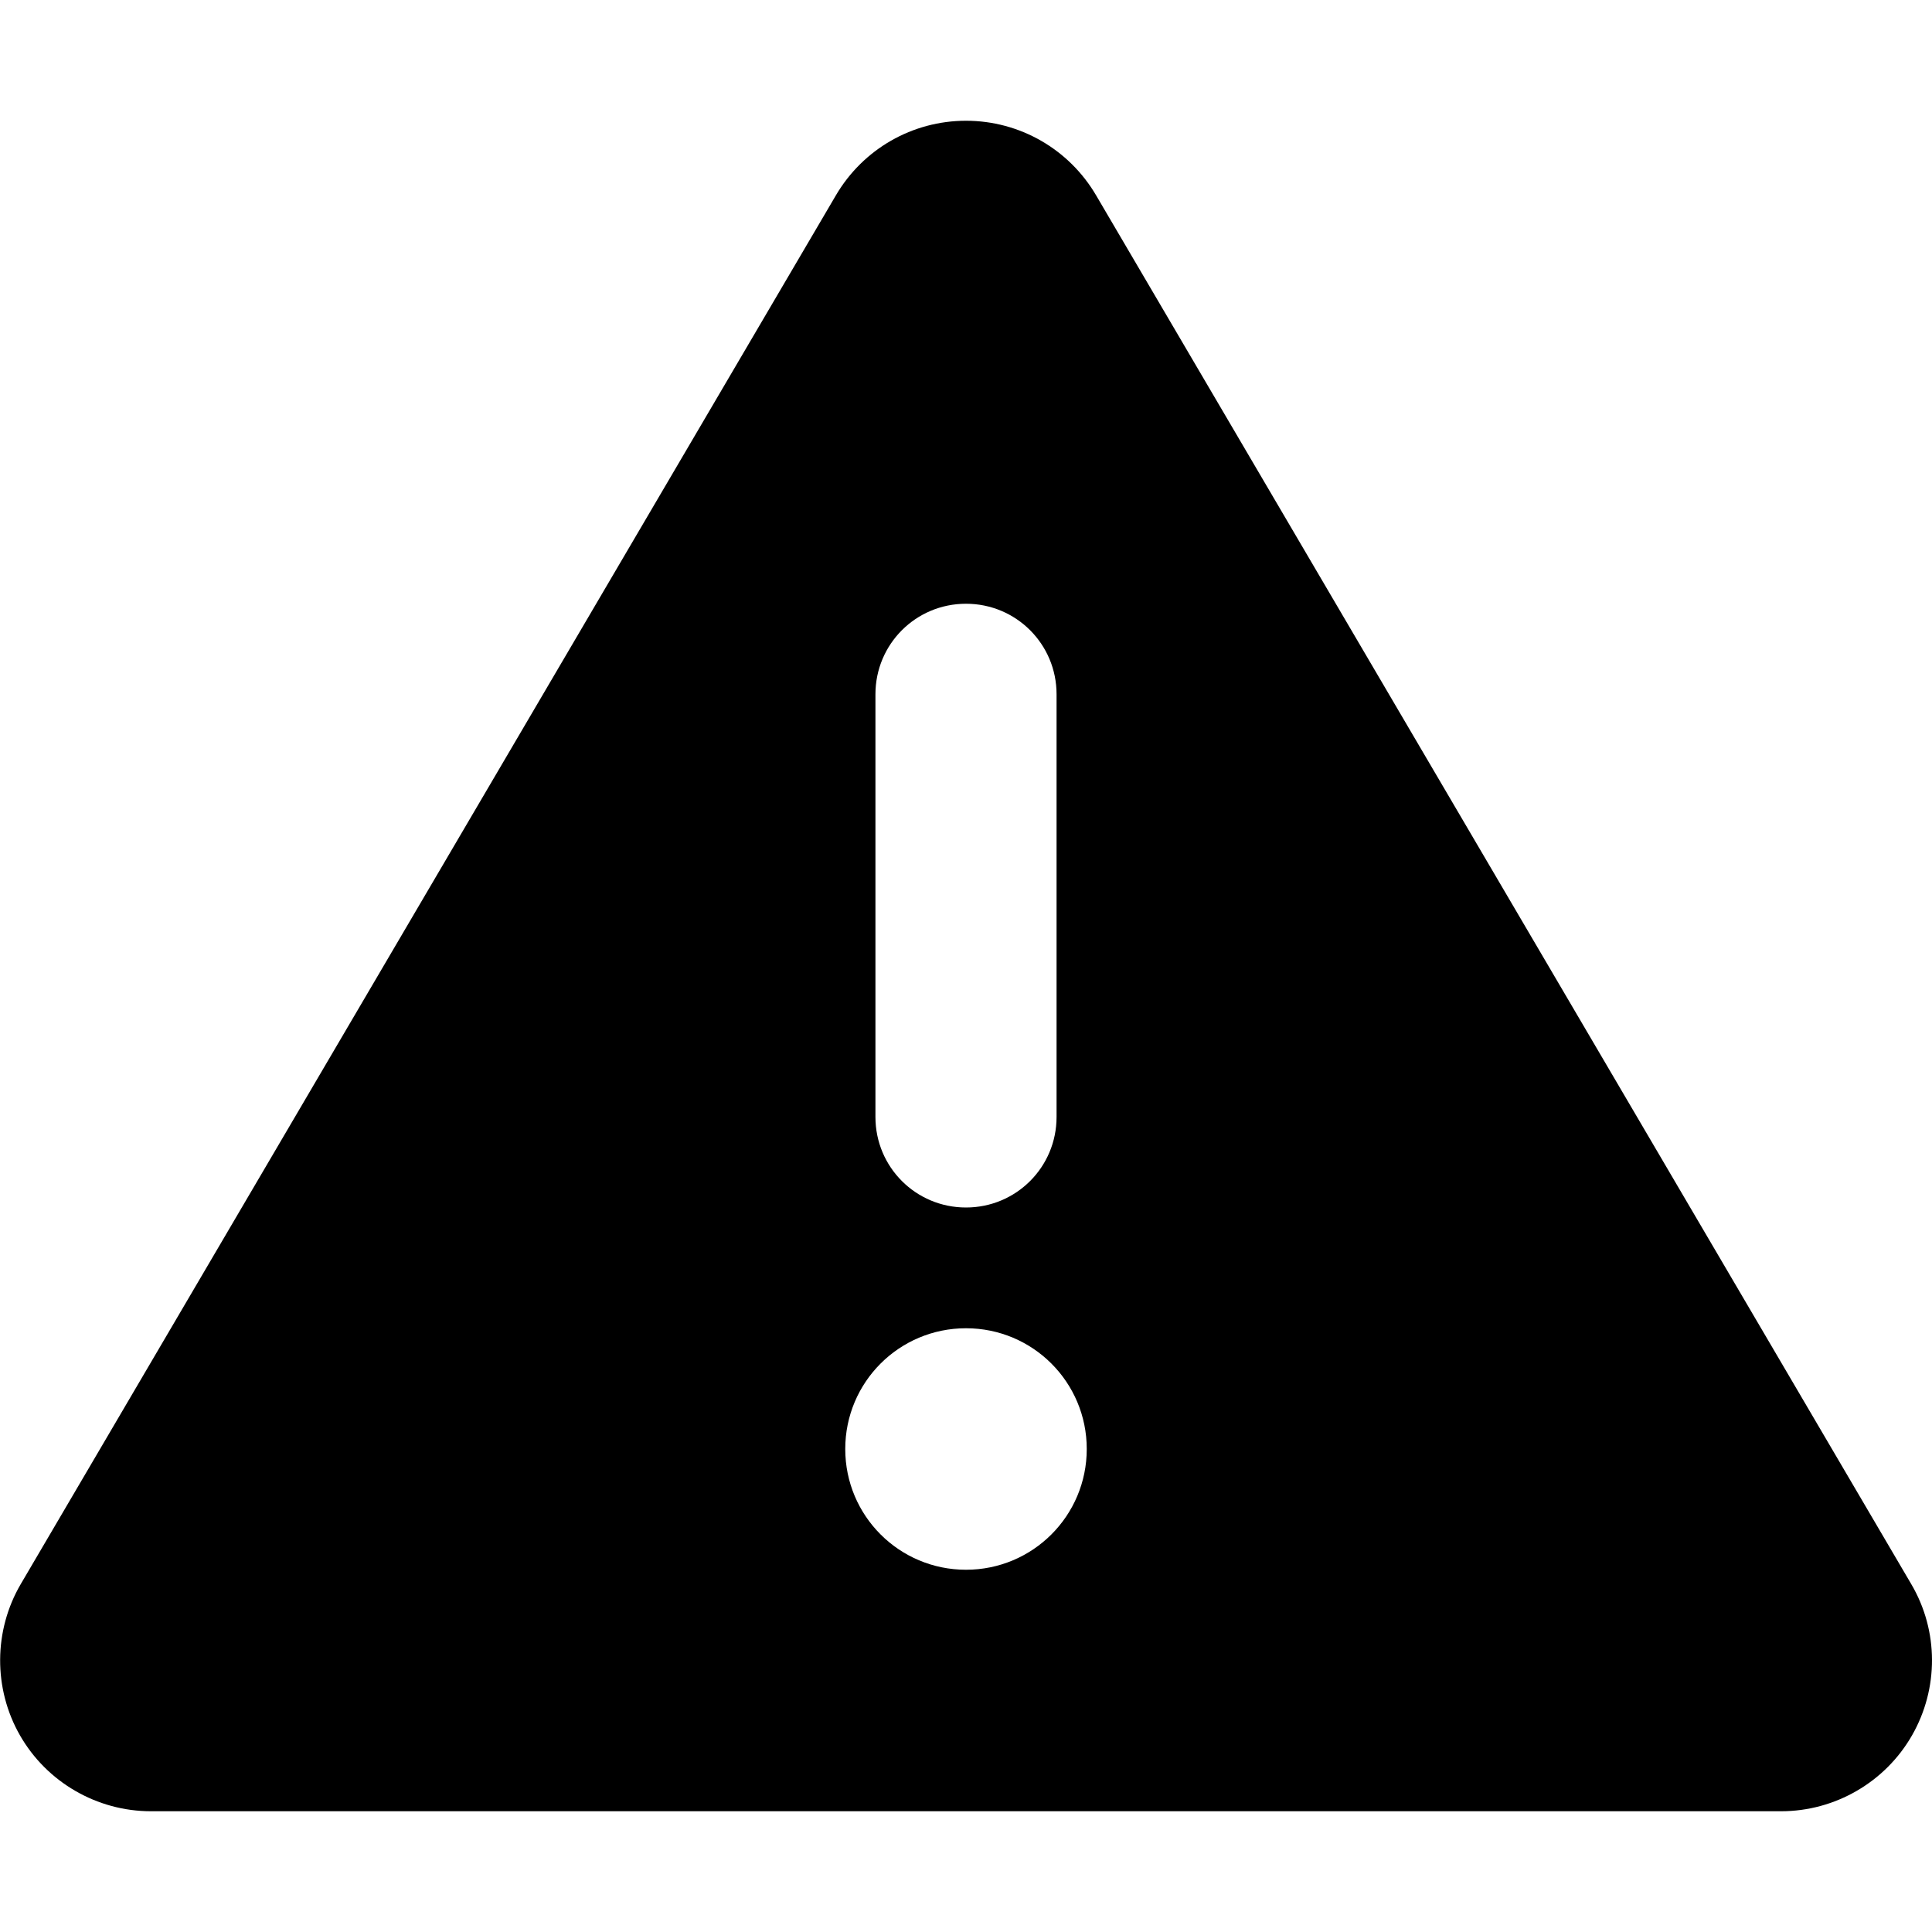
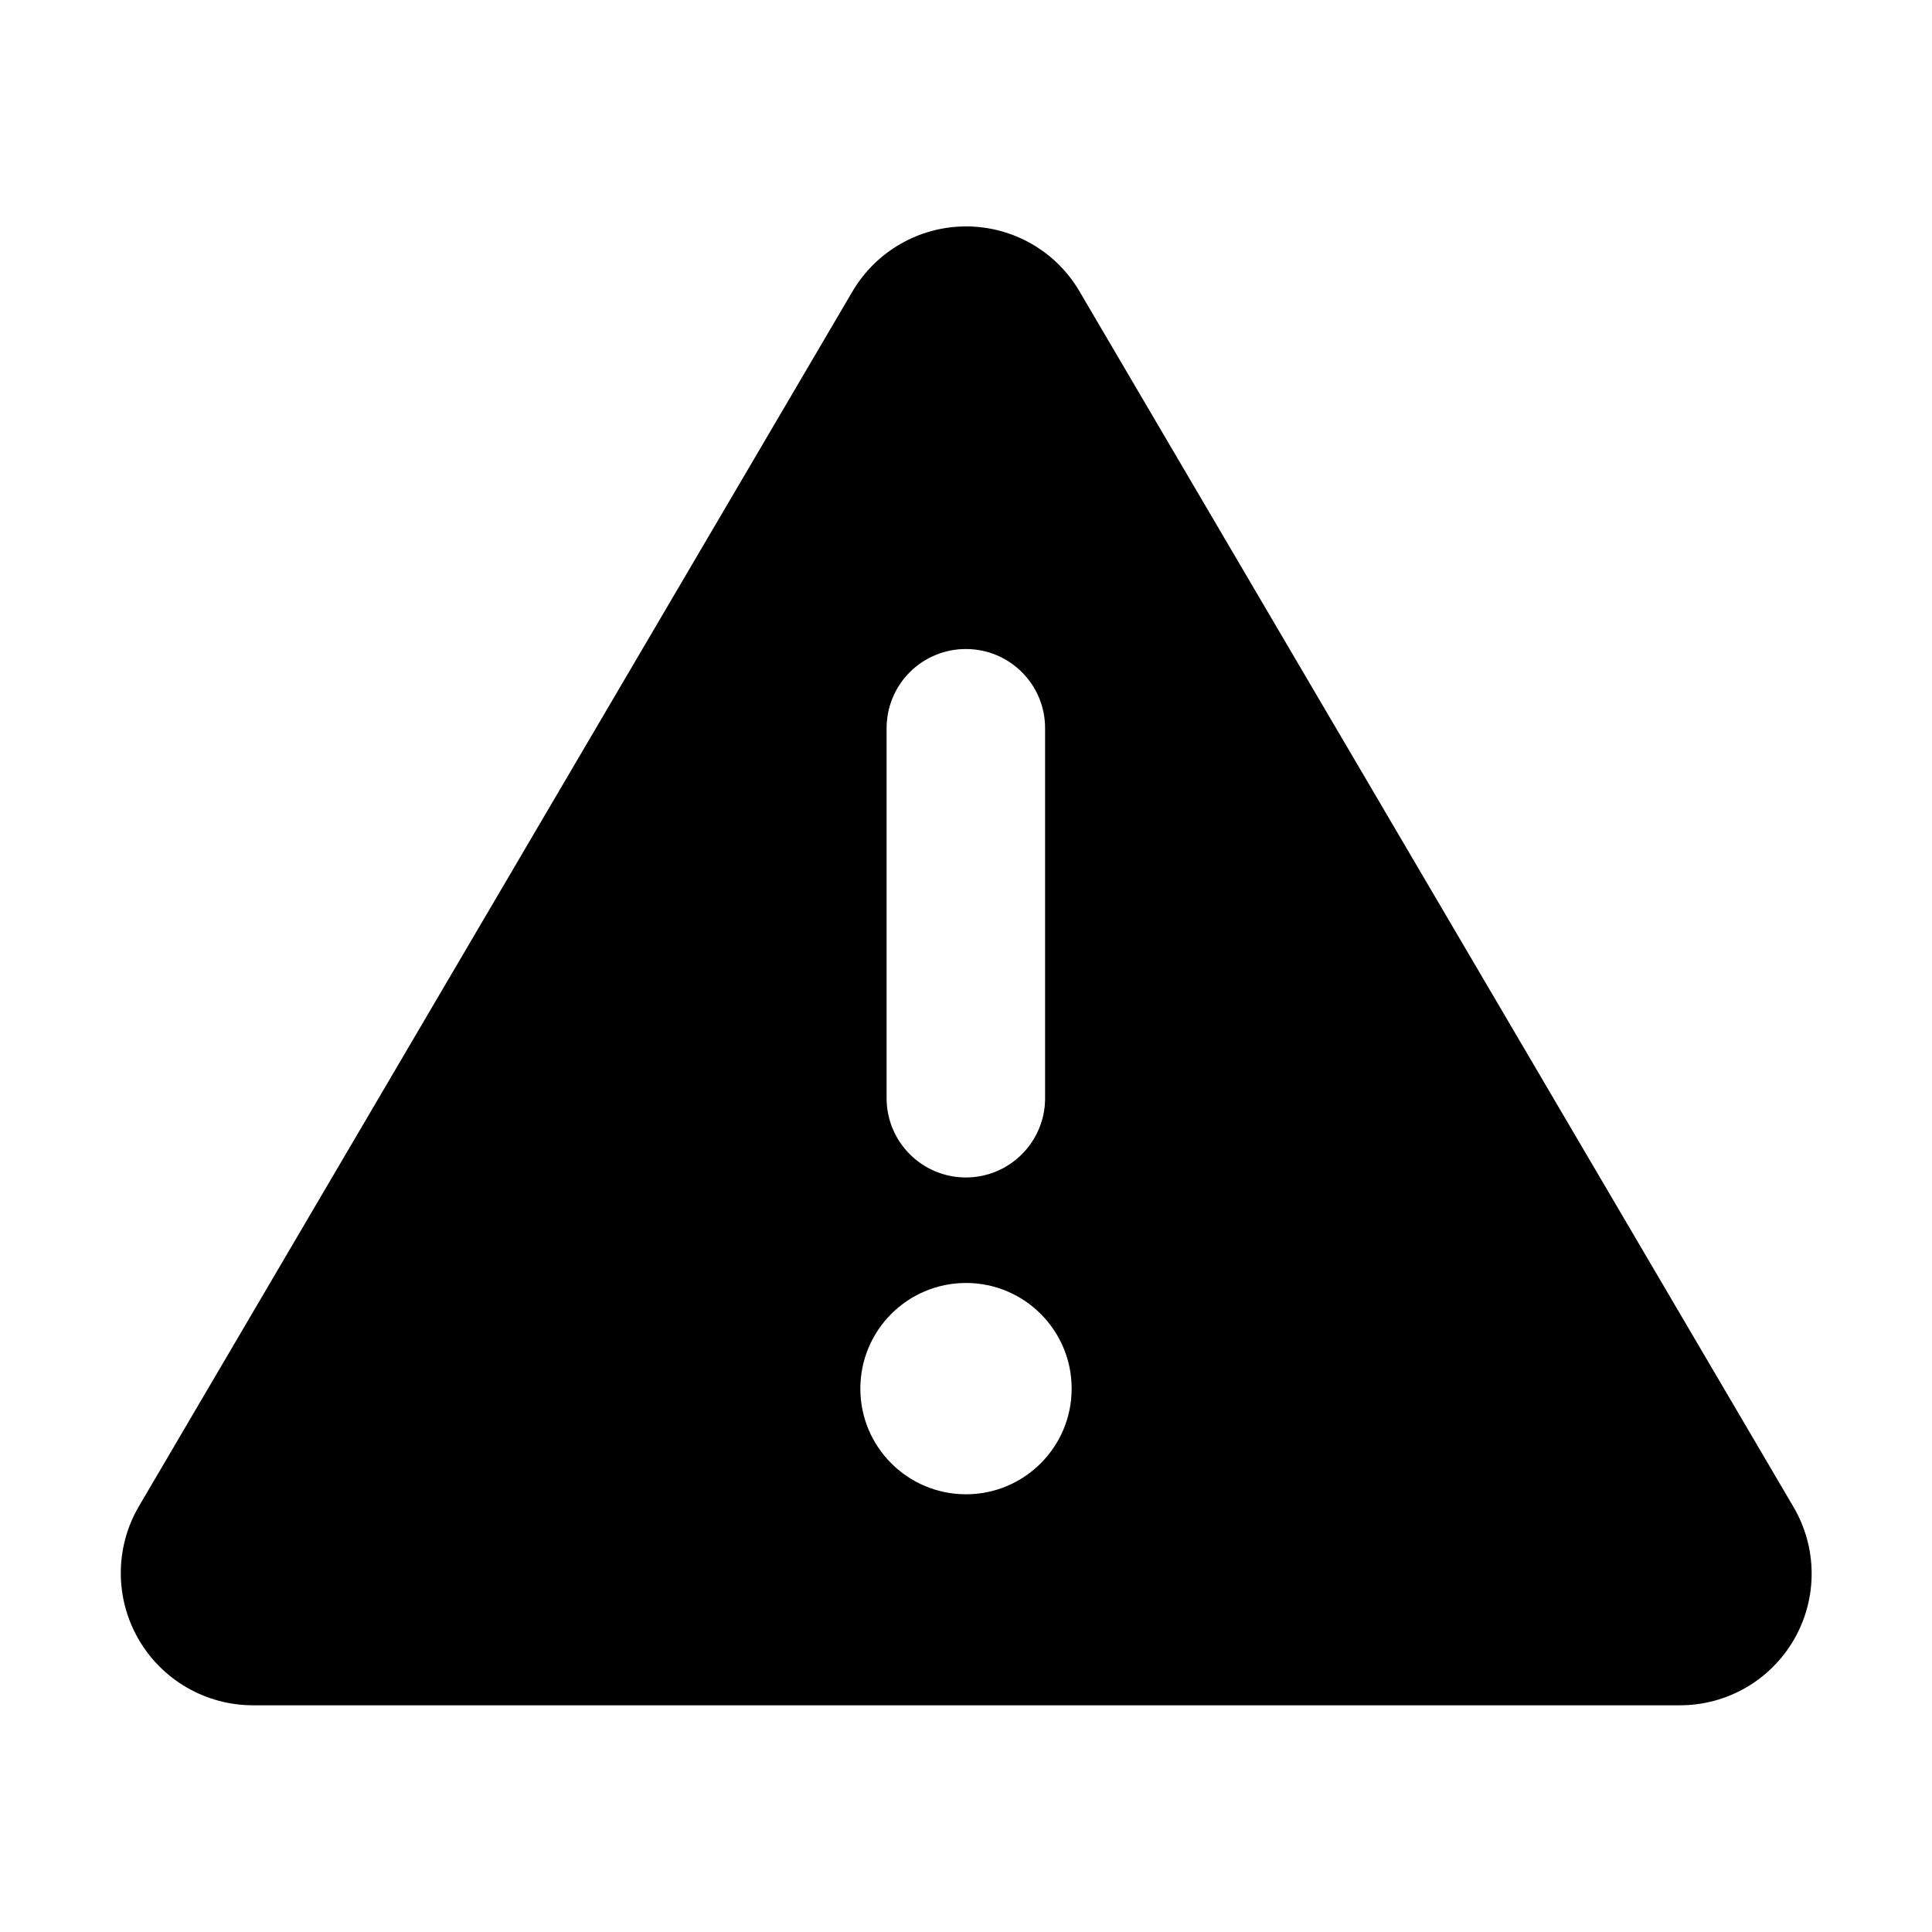
- <svg xmlns="http://www.w3.org/2000/svg" viewBox="0 0 512 512">
-   <path d="M256 32c14.2 0 27.3 7.5 34.5 19.8l216 368c7.3 12.4 7.3 27.7 .2 40.1S486.3 480 472 480H40c-14.3 0-27.6-7.7-34.7-20.1s-7-27.8 .2-40.1l216-368C228.7 39.5 241.8 32 256 32zm0 128c-13.3 0-24 10.7-24 24V296c0 13.3 10.7 24 24 24s24-10.7 24-24V184c0-13.3-10.7-24-24-24zm32 224c0-17.7-14.3-32-32-32s-32 14.3-32 32s14.3 32 32 32s32-14.3 32-32z" />
+ <svg xmlns="http://www.w3.org/2000/svg" width="64" height="64" viewBox="0 0 64 64">
+   <path d="M32 7.5c1.55 0 2.99.82 3.77 2.17L59.4 49.9a4.36 4.36 0 0 1-3.77 6.59H8.38a4.38 4.38 0 0 1-3.78-6.59L28.23 9.67A4.37 4.37 0 0 1 32 7.5Zm0 14a2.62 2.62 0 0 0-2.63 2.63v12.25a2.62 2.62 0 1 0 5.25 0V24.12A2.62 2.62 0 0 0 32 21.5ZM35.5 46a3.5 3.5 0 1 0-7 0 3.5 3.5 0 0 0 7 0Z" />
</svg>
